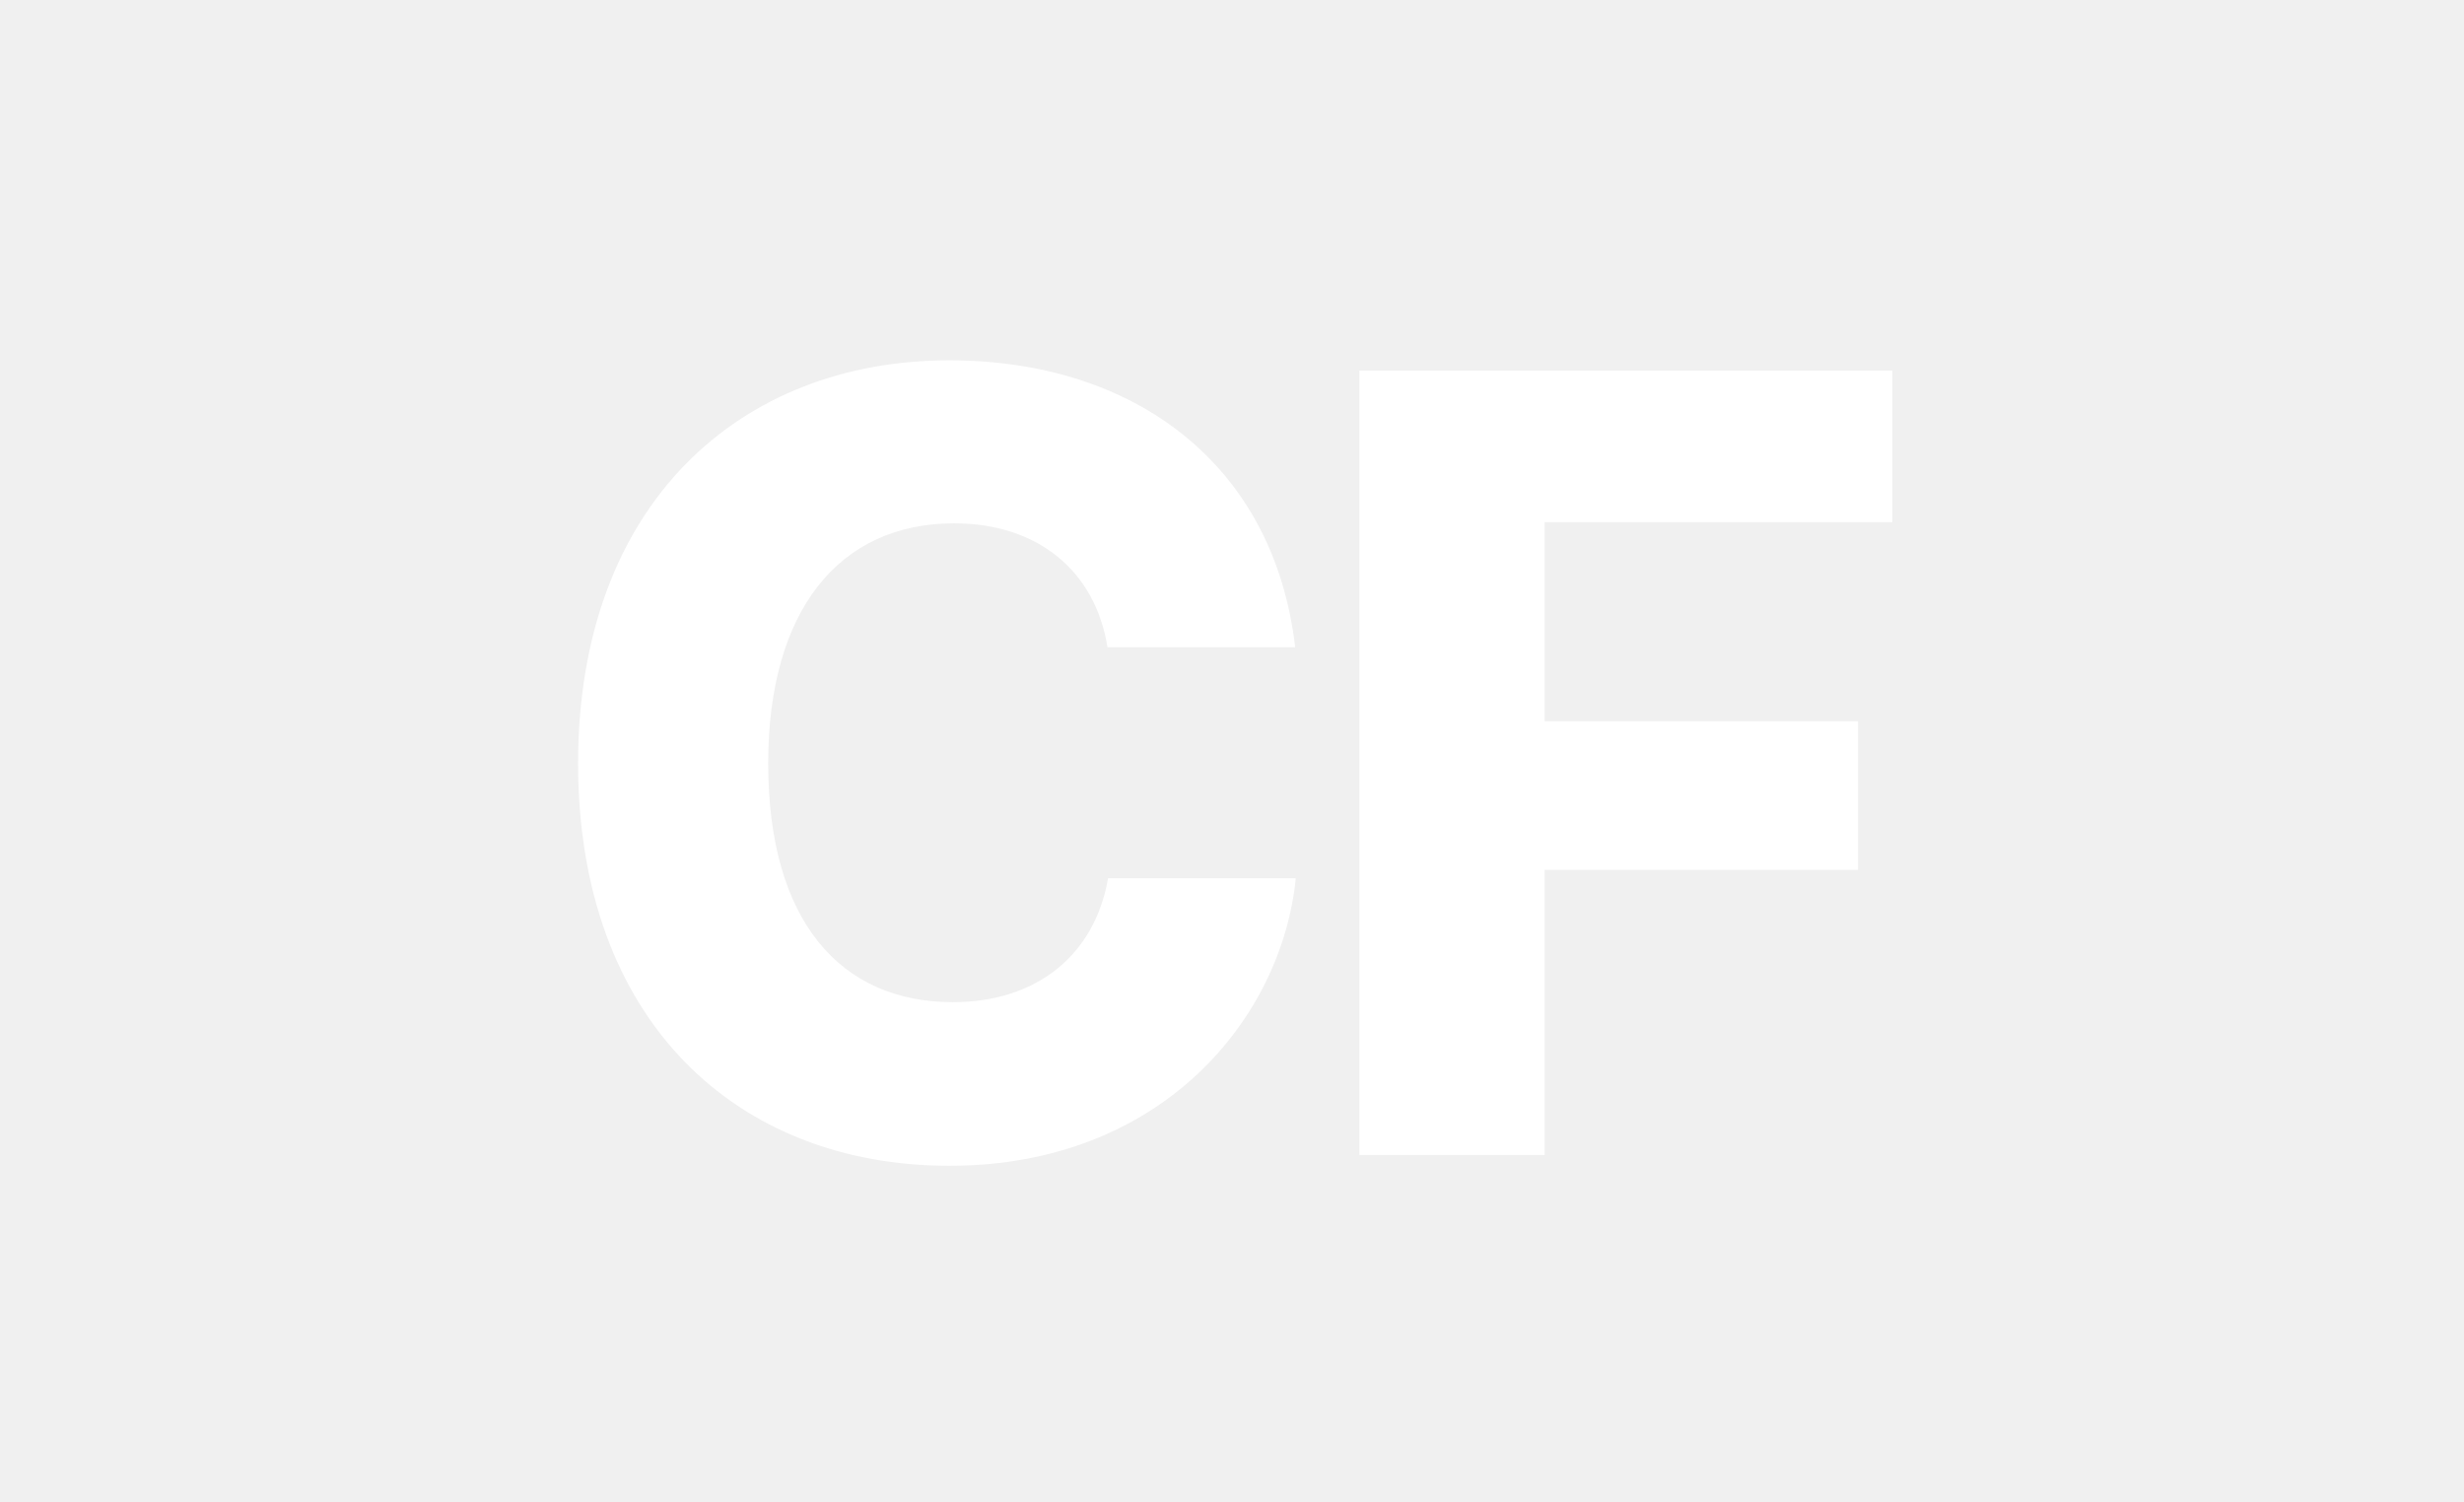
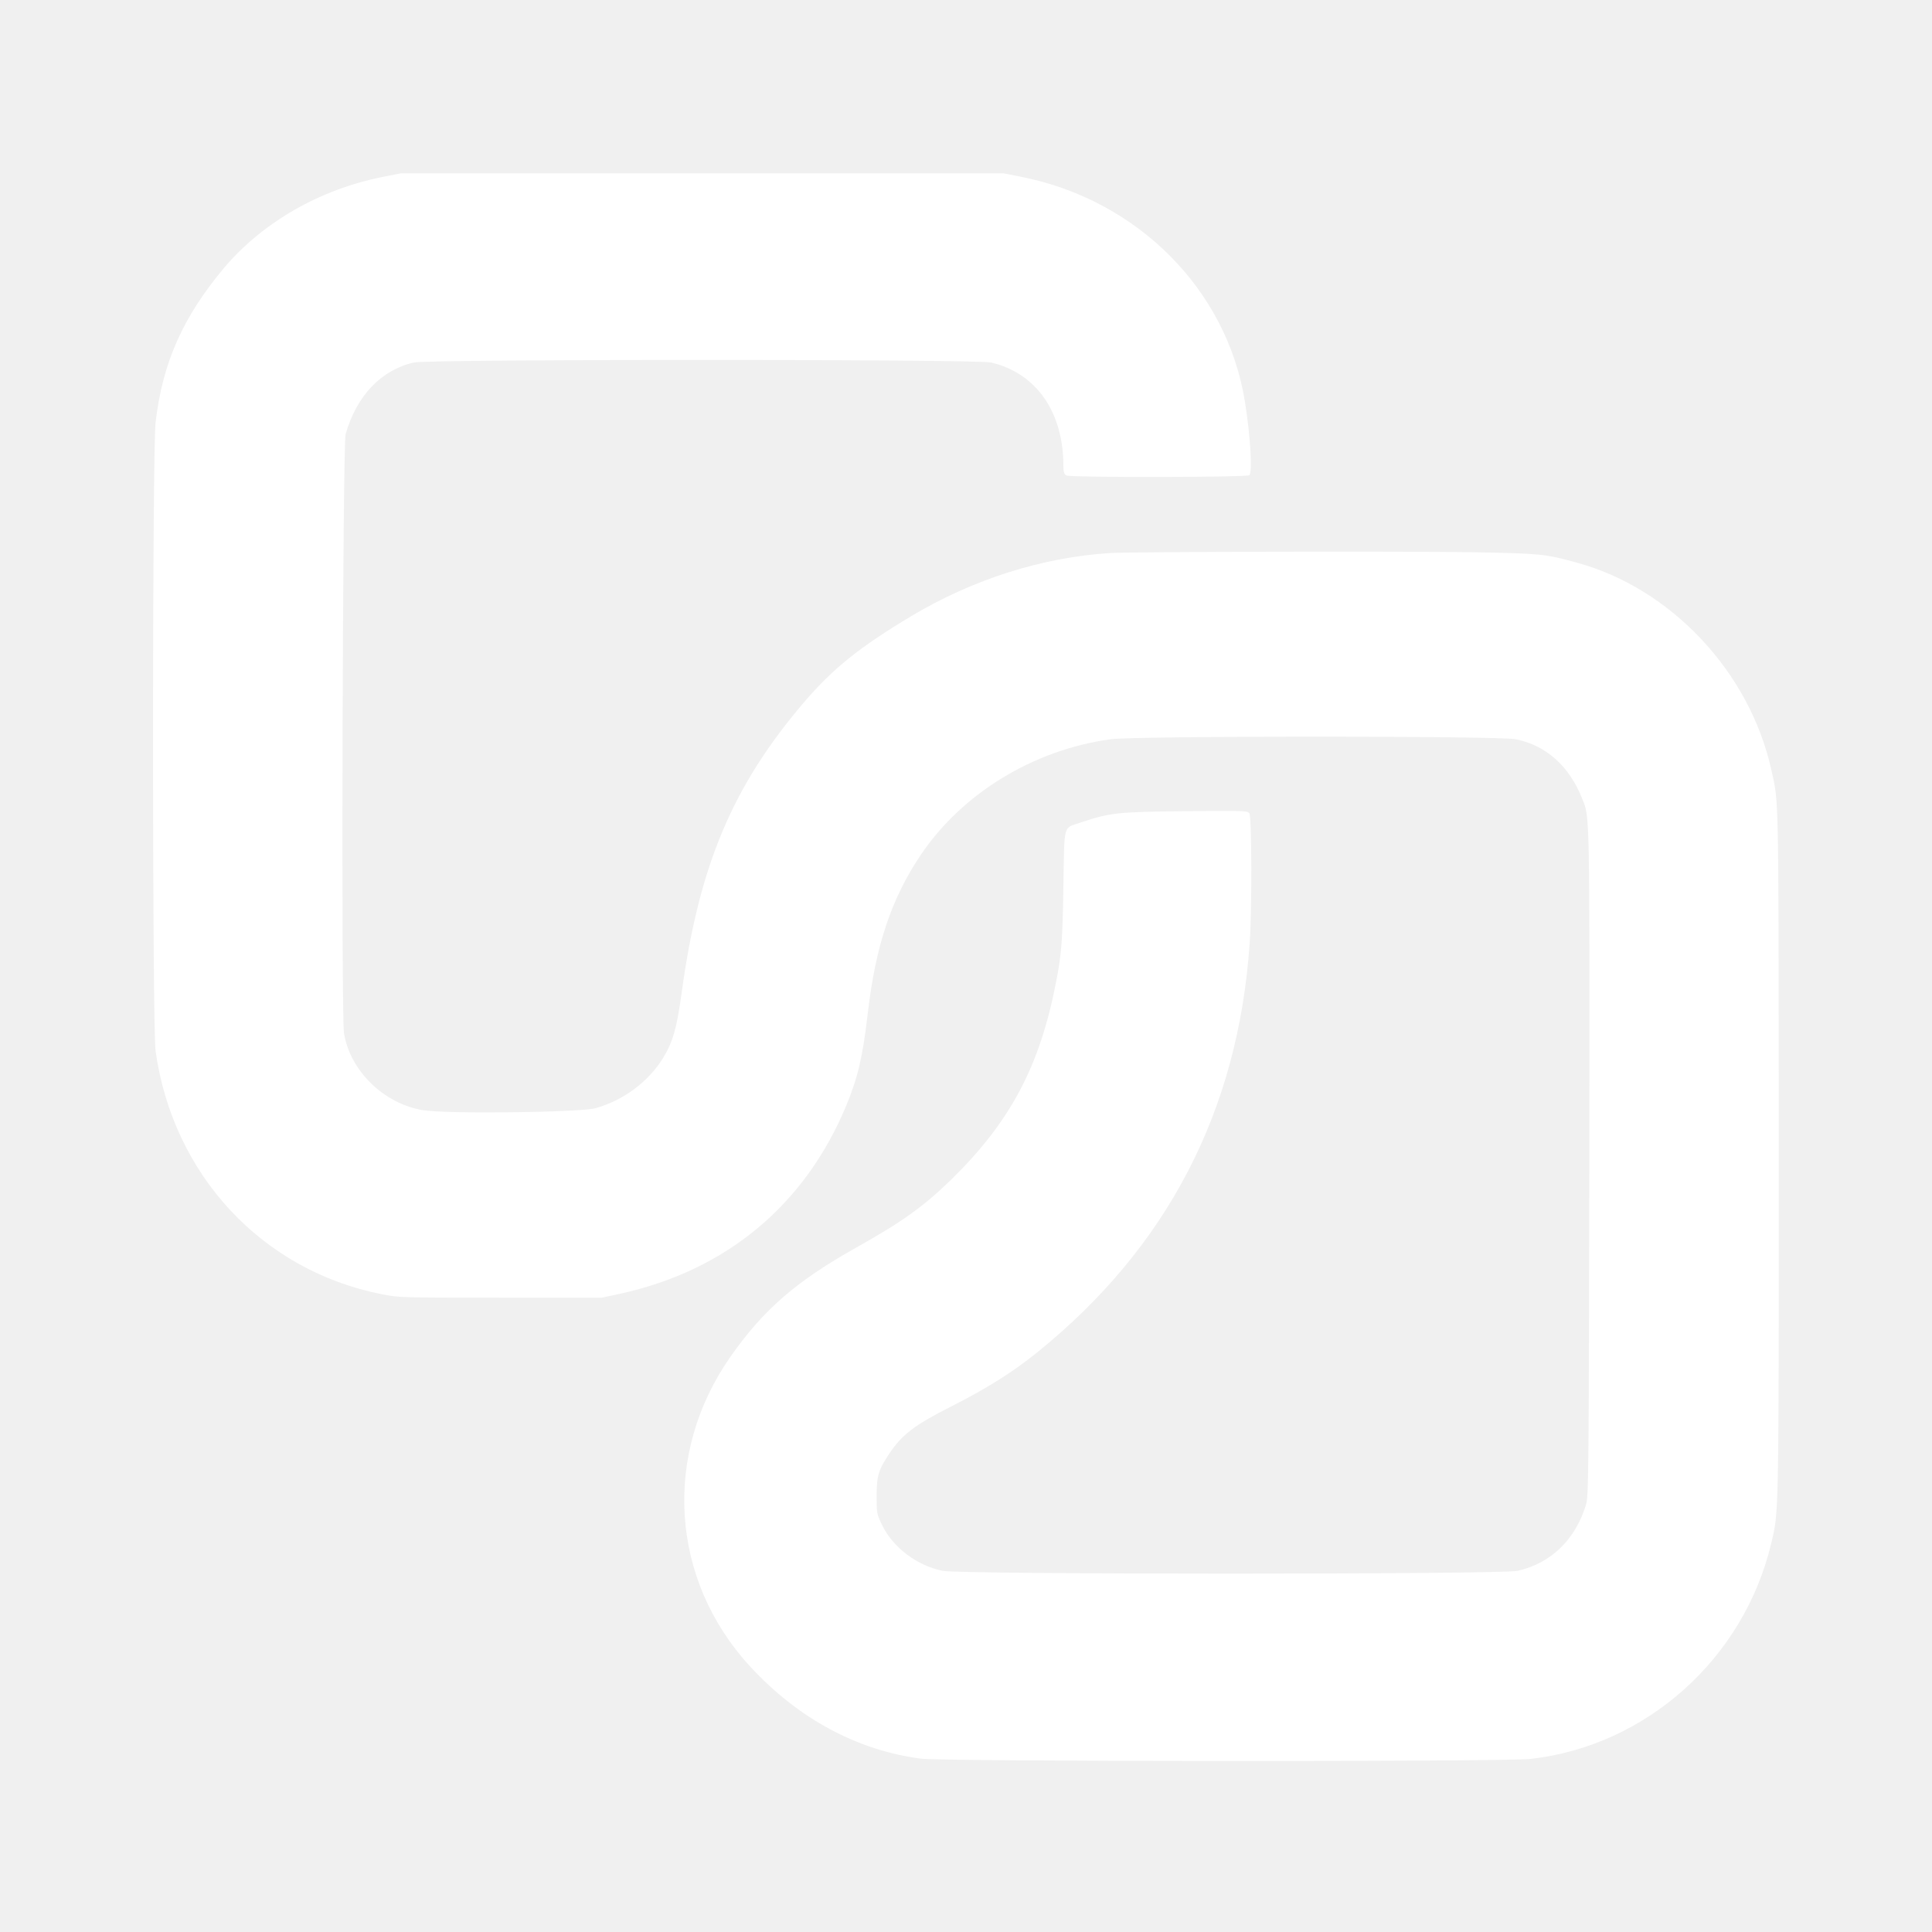
- <svg xmlns="http://www.w3.org/2000/svg" width="64" height="39" viewBox="0 0 64 39">
-   <text x="32" y="30" fill="#FFFFFF" font-size="28" letter-spacing="-1" font-family="Inter, system-ui, -apple-system, Segoe UI, Helvetica, Arial, sans-serif" font-weight="800" text-anchor="middle">CF</text>
+ <svg xmlns="http://www.w3.org/2000/svg" viewBox="14 14 72 72" role="img" aria-label="CaseFusion">
+   <path fill="#ffffff" d="M71.04 79.55 C75.36 79.06 78.99 75.81 80.01 71.51 C80.29 70.33 80.29 70.67 80.29 57.02 C80.28 43.38 80.3 43.95 80.01 42.68 C79.2 39.04 76.28 35.93 72.77 34.97 C71.57 34.64 71.44 34.63 68.92 34.58 C66.39 34.54 56.2 34.56 55.37 34.61 C52.84 34.77 50.26 35.59 47.98 36.95 C46.04 38.11 45.06 38.9 43.99 40.14 C41.3 43.28 40.05 46.25 39.4 51.02 C39.22 52.33 39.07 52.84 38.71 53.43 C38.16 54.32 37.23 55.01 36.19 55.3 C35.6 55.46 30.58 55.52 29.74 55.37 C28.29 55.12 27.05 53.9 26.82 52.51 C26.71 51.84 26.77 30.57 26.88 30.18 C27.29 28.75 28.2 27.79 29.42 27.51 C29.95 27.38 50.41 27.38 50.94 27.51 C52.62 27.91 53.63 29.35 53.63 31.37 C53.63 31.6 53.66 31.67 53.74 31.72 C53.9 31.8 60.47 31.79 60.56 31.71 C60.68 31.59 60.6 30.24 60.39 28.94 C59.71 24.78 56.39 21.45 52.06 20.59 L51.4 20.46 L40.17 20.46 L28.94 20.46 L28.28 20.59 C25.94 21.05 23.81 22.27 22.37 23.96 C20.83 25.79 20.06 27.5 19.8 29.73 C19.67 30.76 19.67 52.33 19.8 53.18 C20.45 57.79 23.77 61.35 28.22 62.23 C28.88 62.36 28.91 62.36 32.65 62.36 L36.43 62.36 L37.13 62.21 C41.07 61.34 43.99 58.91 45.53 55.22 C45.97 54.16 46.15 53.39 46.34 51.76 C46.63 49.26 47.21 47.51 48.3 45.88 C49.85 43.57 52.5 41.95 55.38 41.55 C56.3 41.42 69.88 41.42 70.49 41.55 C71.63 41.78 72.49 42.56 72.97 43.78 C73.25 44.48 73.24 44.14 73.23 57.35 C73.21 68.97 73.2 69.76 73.11 70.06 C72.72 71.37 71.8 72.26 70.56 72.54 C69.96 72.68 49.79 72.68 49.13 72.54 C48.18 72.35 47.29 71.68 46.88 70.85 C46.67 70.41 46.67 70.4 46.67 69.74 C46.67 69 46.74 68.77 47.15 68.16 C47.61 67.47 48.09 67.1 49.42 66.43 C50.78 65.74 51.72 65.15 52.64 64.41 C57.49 60.5 60.14 55.42 60.57 49.17 C60.66 47.95 60.65 44.43 60.56 44.31 C60.49 44.21 60.34 44.21 58.15 44.23 C55.61 44.26 55.4 44.28 54.25 44.66 C53.61 44.88 53.67 44.67 53.63 47.01 C53.6 49.04 53.56 49.56 53.36 50.58 C52.75 53.75 51.65 55.81 49.42 57.99 C48.38 58.99 47.63 59.53 45.88 60.51 C43.66 61.76 42.45 62.81 41.23 64.55 C38.68 68.18 38.97 72.87 41.96 76.11 C43.74 78.04 45.94 79.23 48.32 79.54 C49.16 79.65 70.05 79.66 71.04 79.55 Z" />
</svg>
